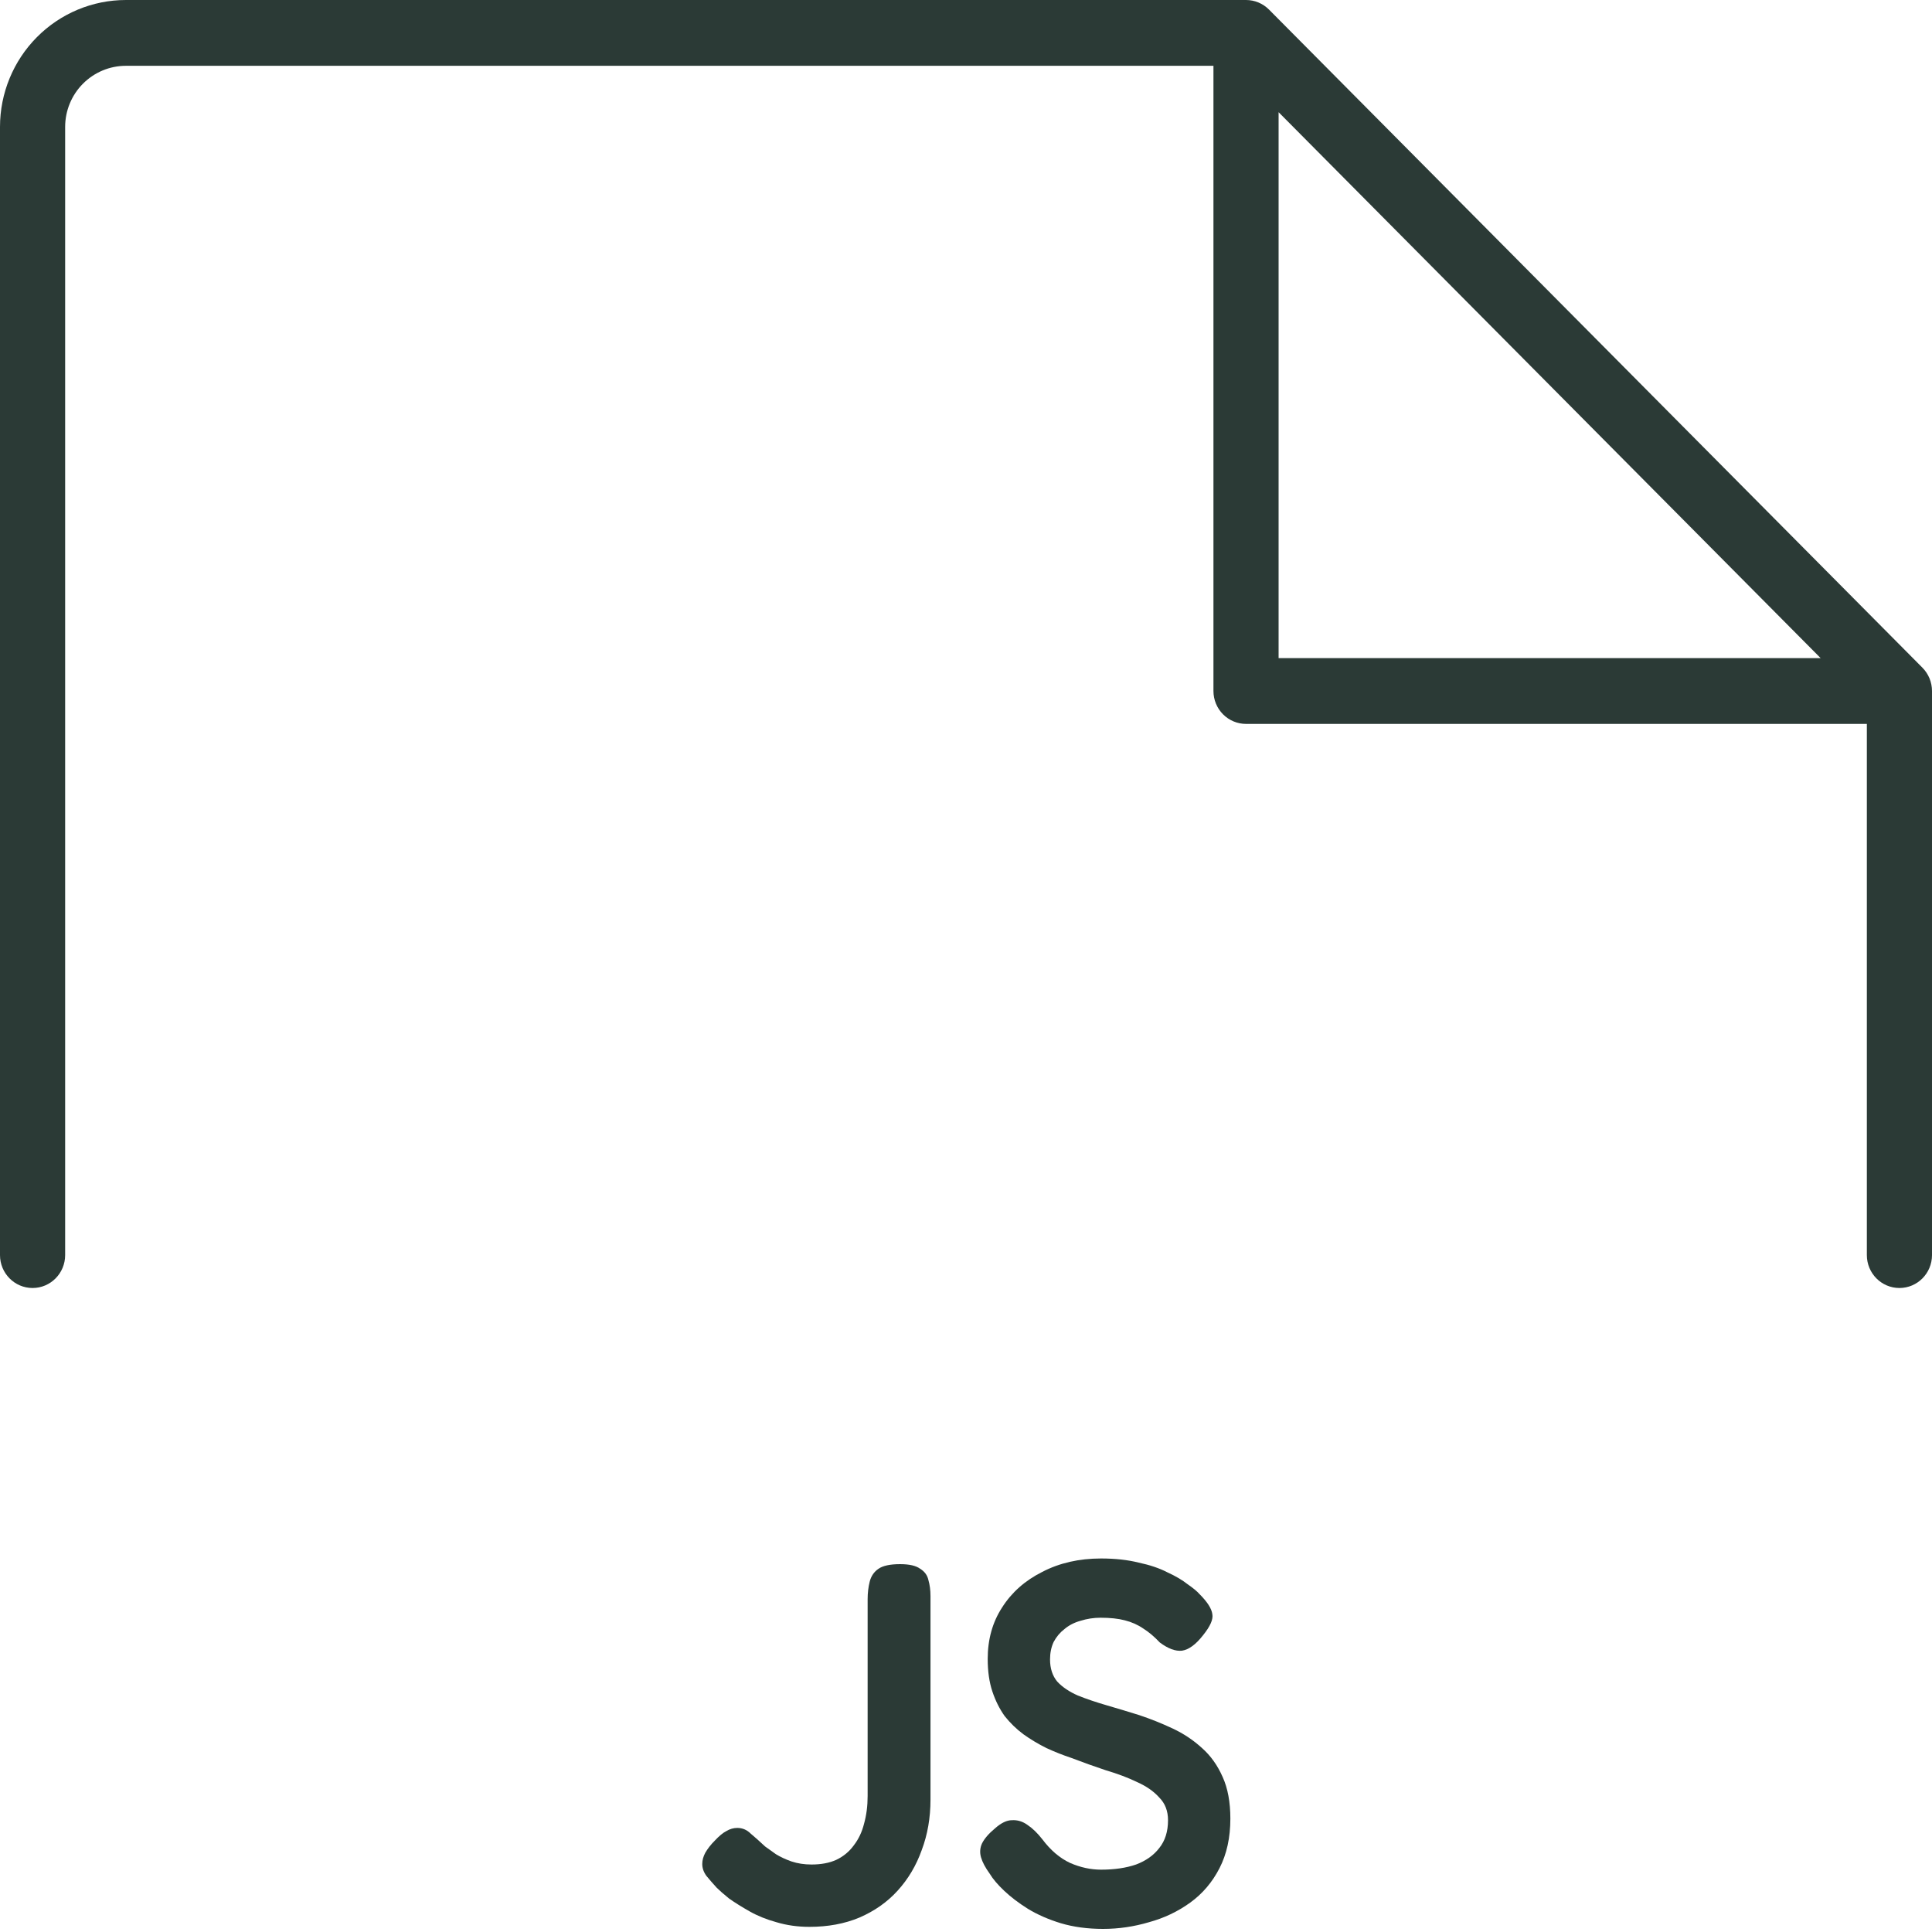
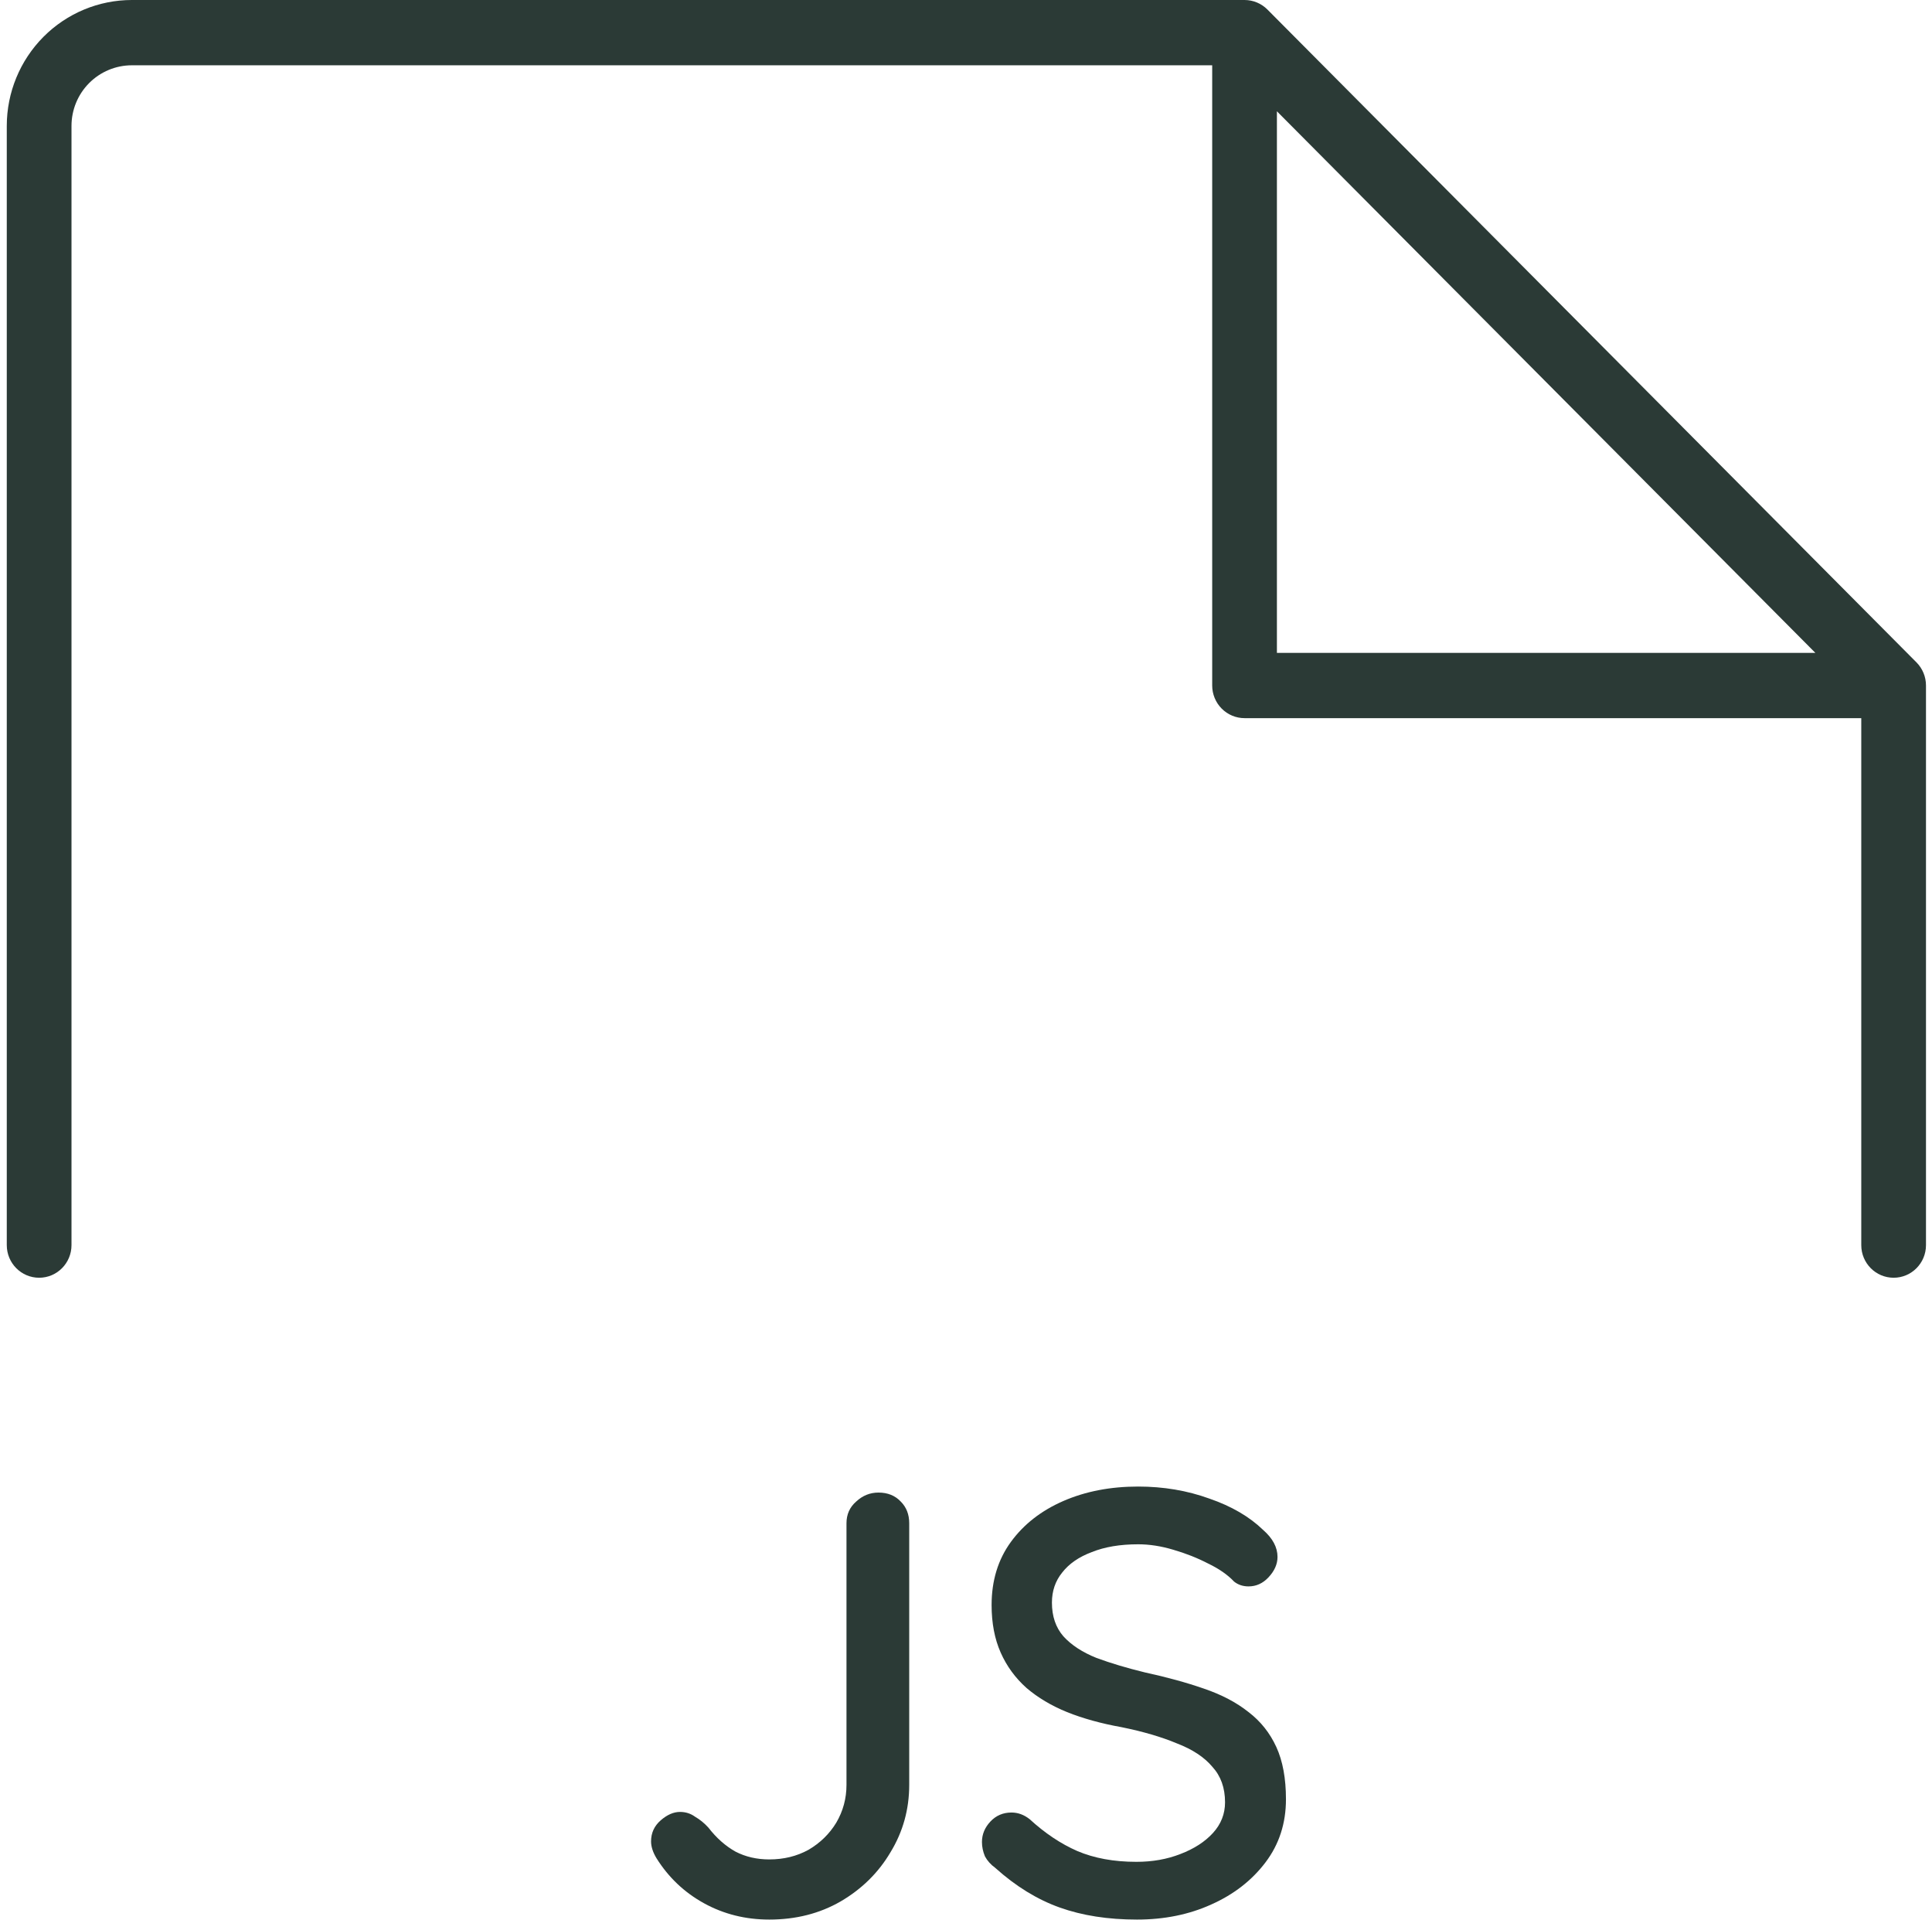
- <svg xmlns="http://www.w3.org/2000/svg" width="150" height="150" viewBox="0 0 150 150" fill="none">
-   <path fill-rule="evenodd" clip-rule="evenodd" d="M9.776 5.109C8.522 5.109 7.322 5.611 6.437 6.502C5.553 7.392 5.058 8.598 5.058 9.854V97.445C5.058 98.856 3.926 100 2.529 100C1.132 100 0 98.856 0 97.445V9.854C0 7.238 1.032 4.731 2.866 2.884C4.7 1.036 7.186 0 9.776 0H96.741C97.411 0 98.053 0.268 98.527 0.746L149.257 51.84C149.733 52.32 150 52.971 150 53.65V97.445C150 98.856 148.868 100 147.471 100C146.074 100 144.942 98.856 144.942 97.445V56.204L96.741 56.204C96.071 56.204 95.427 55.935 94.953 55.456C94.479 54.977 94.212 54.327 94.212 53.65V5.109H9.776ZM99.27 8.71L141.353 51.095L99.27 51.095V8.71Z" fill="#2B3A36" />
-   <path d="M60.283 149.24C61.083 149.48 61.937 149.6 62.843 149.6C64.283 149.6 65.576 149.36 66.723 148.88C67.897 148.373 68.883 147.68 69.683 146.8C70.51 145.893 71.136 144.84 71.563 143.64C72.016 142.44 72.243 141.133 72.243 139.72V123.92C72.243 123.467 72.19 123.053 72.083 122.68C72.003 122.307 71.79 122.013 71.443 121.8C71.123 121.56 70.603 121.44 69.883 121.44C69.11 121.44 68.55 121.56 68.203 121.8C67.856 122.04 67.63 122.373 67.523 122.8C67.416 123.227 67.363 123.68 67.363 124.16V139.44C67.363 140.213 67.27 140.933 67.083 141.6C66.923 142.24 66.656 142.8 66.283 143.28C65.936 143.76 65.483 144.133 64.923 144.4C64.39 144.64 63.75 144.76 63.003 144.76C62.443 144.76 61.923 144.68 61.443 144.52C60.99 144.36 60.59 144.173 60.243 143.96C59.897 143.72 59.617 143.52 59.403 143.36C58.977 142.96 58.603 142.627 58.283 142.36C57.99 142.067 57.643 141.92 57.243 141.92C56.95 141.92 56.67 142 56.403 142.16C56.136 142.293 55.83 142.547 55.483 142.92C55.19 143.213 54.95 143.52 54.763 143.84C54.603 144.133 54.523 144.427 54.523 144.72C54.523 145.04 54.63 145.347 54.843 145.64C55.083 145.933 55.35 146.24 55.643 146.56C55.856 146.773 56.176 147.053 56.603 147.4C57.056 147.72 57.59 148.053 58.203 148.4C58.816 148.747 59.51 149.027 60.283 149.24Z" fill="#2B3A36" />
-   <path d="M82.365 149.32C83.351 149.613 84.445 149.76 85.645 149.76C86.845 149.76 88.031 149.587 89.205 149.24C90.378 148.92 91.445 148.413 92.405 147.72C93.365 147.027 94.125 146.133 94.685 145.04C95.245 143.947 95.525 142.667 95.525 141.2C95.525 139.92 95.325 138.84 94.925 137.96C94.525 137.053 93.991 136.307 93.325 135.72C92.658 135.107 91.898 134.6 91.045 134.2C90.191 133.8 89.325 133.453 88.445 133.16C87.591 132.893 86.751 132.64 85.925 132.4C85.098 132.16 84.351 131.907 83.685 131.64C83.018 131.347 82.485 130.987 82.085 130.56C81.711 130.107 81.525 129.533 81.525 128.84C81.525 128.333 81.618 127.88 81.805 127.48C82.018 127.08 82.298 126.747 82.645 126.48C82.991 126.187 83.405 125.973 83.885 125.84C84.391 125.68 84.911 125.6 85.445 125.6C86.191 125.6 86.818 125.667 87.325 125.8C87.858 125.933 88.338 126.147 88.765 126.44C89.191 126.707 89.618 127.067 90.045 127.52C90.685 128 91.258 128.213 91.765 128.16C92.298 128.08 92.845 127.68 93.405 126.96C93.965 126.267 94.205 125.72 94.125 125.32C94.071 124.893 93.738 124.373 93.125 123.76C92.938 123.547 92.631 123.293 92.205 123C91.805 122.68 91.285 122.373 90.645 122.08C90.031 121.76 89.285 121.507 88.405 121.32C87.551 121.107 86.578 121 85.485 121C83.778 121 82.258 121.347 80.925 122.04C79.591 122.707 78.551 123.627 77.805 124.8C77.058 125.947 76.685 127.28 76.685 128.8C76.685 129.76 76.805 130.6 77.045 131.32C77.285 132.04 77.605 132.68 78.005 133.24C78.431 133.773 78.911 134.24 79.445 134.64C80.005 135.04 80.605 135.4 81.245 135.72C81.885 136.013 82.525 136.267 83.165 136.48C84.071 136.827 84.965 137.147 85.845 137.44C86.751 137.707 87.565 138.013 88.285 138.36C89.005 138.68 89.578 139.08 90.005 139.56C90.458 140.013 90.685 140.6 90.685 141.32C90.685 142.2 90.458 142.92 90.005 143.48C89.578 144.04 88.978 144.467 88.205 144.76C87.431 145.027 86.525 145.16 85.485 145.16C84.685 145.16 83.885 144.987 83.085 144.64C82.285 144.267 81.565 143.653 80.925 142.8C80.551 142.32 80.165 141.947 79.765 141.68C79.391 141.413 78.991 141.293 78.565 141.32C78.165 141.32 77.725 141.533 77.245 141.96C76.765 142.36 76.431 142.747 76.245 143.12C76.085 143.467 76.058 143.827 76.165 144.2C76.271 144.573 76.498 145 76.845 145.48C77.085 145.88 77.458 146.32 77.965 146.8C78.471 147.28 79.085 147.747 79.805 148.2C80.551 148.653 81.405 149.027 82.365 149.32Z" fill="#2B3A36" />
+ <svg xmlns="http://www.w3.org/2000/svg" width="151" height="150" viewBox="0 0 151 150" fill="none">
+   <path fill-rule="evenodd" clip-rule="evenodd" d="M10.306 5.102C9.052 5.102 7.852 5.603 6.967 6.492C6.083 7.381 5.588 8.585 5.588 9.839V97.296C5.588 98.704 4.456 99.846 3.059 99.846C1.662 99.846 0.53 98.704 0.53 97.296V9.839C0.53 7.227 1.562 4.724 3.396 2.879C5.23 1.035 7.716 0 10.306 0H97.271C97.941 0 98.583 0.268 99.057 0.744L149.787 51.761C150.263 52.239 150.53 52.889 150.53 53.567V97.296C150.53 98.704 149.398 99.846 148.001 99.846C146.604 99.846 145.472 98.704 145.472 97.296V56.118L97.271 56.118C96.601 56.118 95.957 55.849 95.483 55.371C95.009 54.893 94.742 54.244 94.742 53.567V5.102H10.306ZM99.8 8.696L141.883 51.016L99.8 51.016V8.696Z" fill="#2B3A36" />
+   <path d="M60.125 150C58.27 150 56.573 149.577 55.033 148.731C53.493 147.885 52.252 146.71 51.309 145.206C51.026 144.737 50.885 144.298 50.885 143.891C50.885 143.233 51.136 142.684 51.639 142.246C52.142 141.807 52.645 141.588 53.148 141.588C53.588 141.588 53.98 141.713 54.326 141.964C54.703 142.183 55.049 142.465 55.363 142.81C55.992 143.624 56.699 144.251 57.485 144.69C58.27 145.097 59.151 145.3 60.125 145.3C61.256 145.3 62.278 145.05 63.189 144.549C64.1 144.016 64.823 143.311 65.358 142.434C65.892 141.525 66.159 140.538 66.159 139.473V119.03C66.159 118.341 66.41 117.777 66.913 117.338C67.416 116.868 67.998 116.633 68.658 116.633C69.38 116.633 69.962 116.868 70.402 117.338C70.842 117.777 71.062 118.341 71.062 119.03V139.473C71.062 141.384 70.575 143.139 69.6 144.737C68.658 146.334 67.353 147.619 65.688 148.59C64.053 149.53 62.199 150 60.125 150Z" fill="#2B3A36" />
+   <path d="M88.863 150C86.6 150 84.588 149.687 82.829 149.06C81.069 148.433 79.387 147.4 77.784 145.958C77.439 145.708 77.171 145.41 76.983 145.066C76.826 144.69 76.747 144.314 76.747 143.938C76.747 143.342 76.967 142.81 77.407 142.34C77.847 141.87 78.397 141.635 79.057 141.635C79.56 141.635 80.031 141.807 80.471 142.152C81.666 143.248 82.907 144.079 84.196 144.643C85.516 145.206 87.056 145.488 88.816 145.488C90.073 145.488 91.22 145.285 92.257 144.878C93.326 144.47 94.174 143.922 94.803 143.233C95.431 142.543 95.746 141.745 95.746 140.836C95.746 139.708 95.416 138.784 94.756 138.063C94.127 137.311 93.2 136.7 91.974 136.23C90.78 135.729 89.334 135.306 87.637 134.962C86.066 134.68 84.651 134.288 83.394 133.787C82.168 133.285 81.116 132.659 80.236 131.907C79.356 131.124 78.68 130.199 78.209 129.134C77.737 128.069 77.501 126.831 77.501 125.422C77.501 123.51 78.004 121.866 79.01 120.487C80.016 119.109 81.383 118.043 83.111 117.291C84.84 116.539 86.788 116.163 88.957 116.163C90.937 116.163 92.791 116.477 94.52 117.103C96.249 117.699 97.647 118.513 98.716 119.547C99.47 120.205 99.847 120.91 99.847 121.662C99.847 122.226 99.611 122.758 99.14 123.26C98.7 123.73 98.181 123.965 97.584 123.965C97.144 123.965 96.767 123.839 96.453 123.589C95.95 123.056 95.274 122.586 94.426 122.179C93.577 121.74 92.666 121.38 91.691 121.098C90.749 120.816 89.837 120.675 88.957 120.675C87.543 120.675 86.333 120.879 85.327 121.286C84.321 121.662 83.551 122.195 83.017 122.884C82.483 123.542 82.216 124.325 82.216 125.234C82.216 126.299 82.514 127.176 83.111 127.865C83.74 128.555 84.604 129.118 85.704 129.557C86.804 129.964 88.061 130.34 89.476 130.685C91.204 131.061 92.744 131.484 94.096 131.954C95.478 132.424 96.641 133.035 97.584 133.787C98.527 134.507 99.25 135.416 99.753 136.512C100.256 137.609 100.507 138.972 100.507 140.601C100.507 142.481 99.973 144.126 98.904 145.535C97.836 146.945 96.421 148.042 94.661 148.825C92.933 149.608 91 150 88.863 150Z" fill="#2B3A36" />
</svg>
